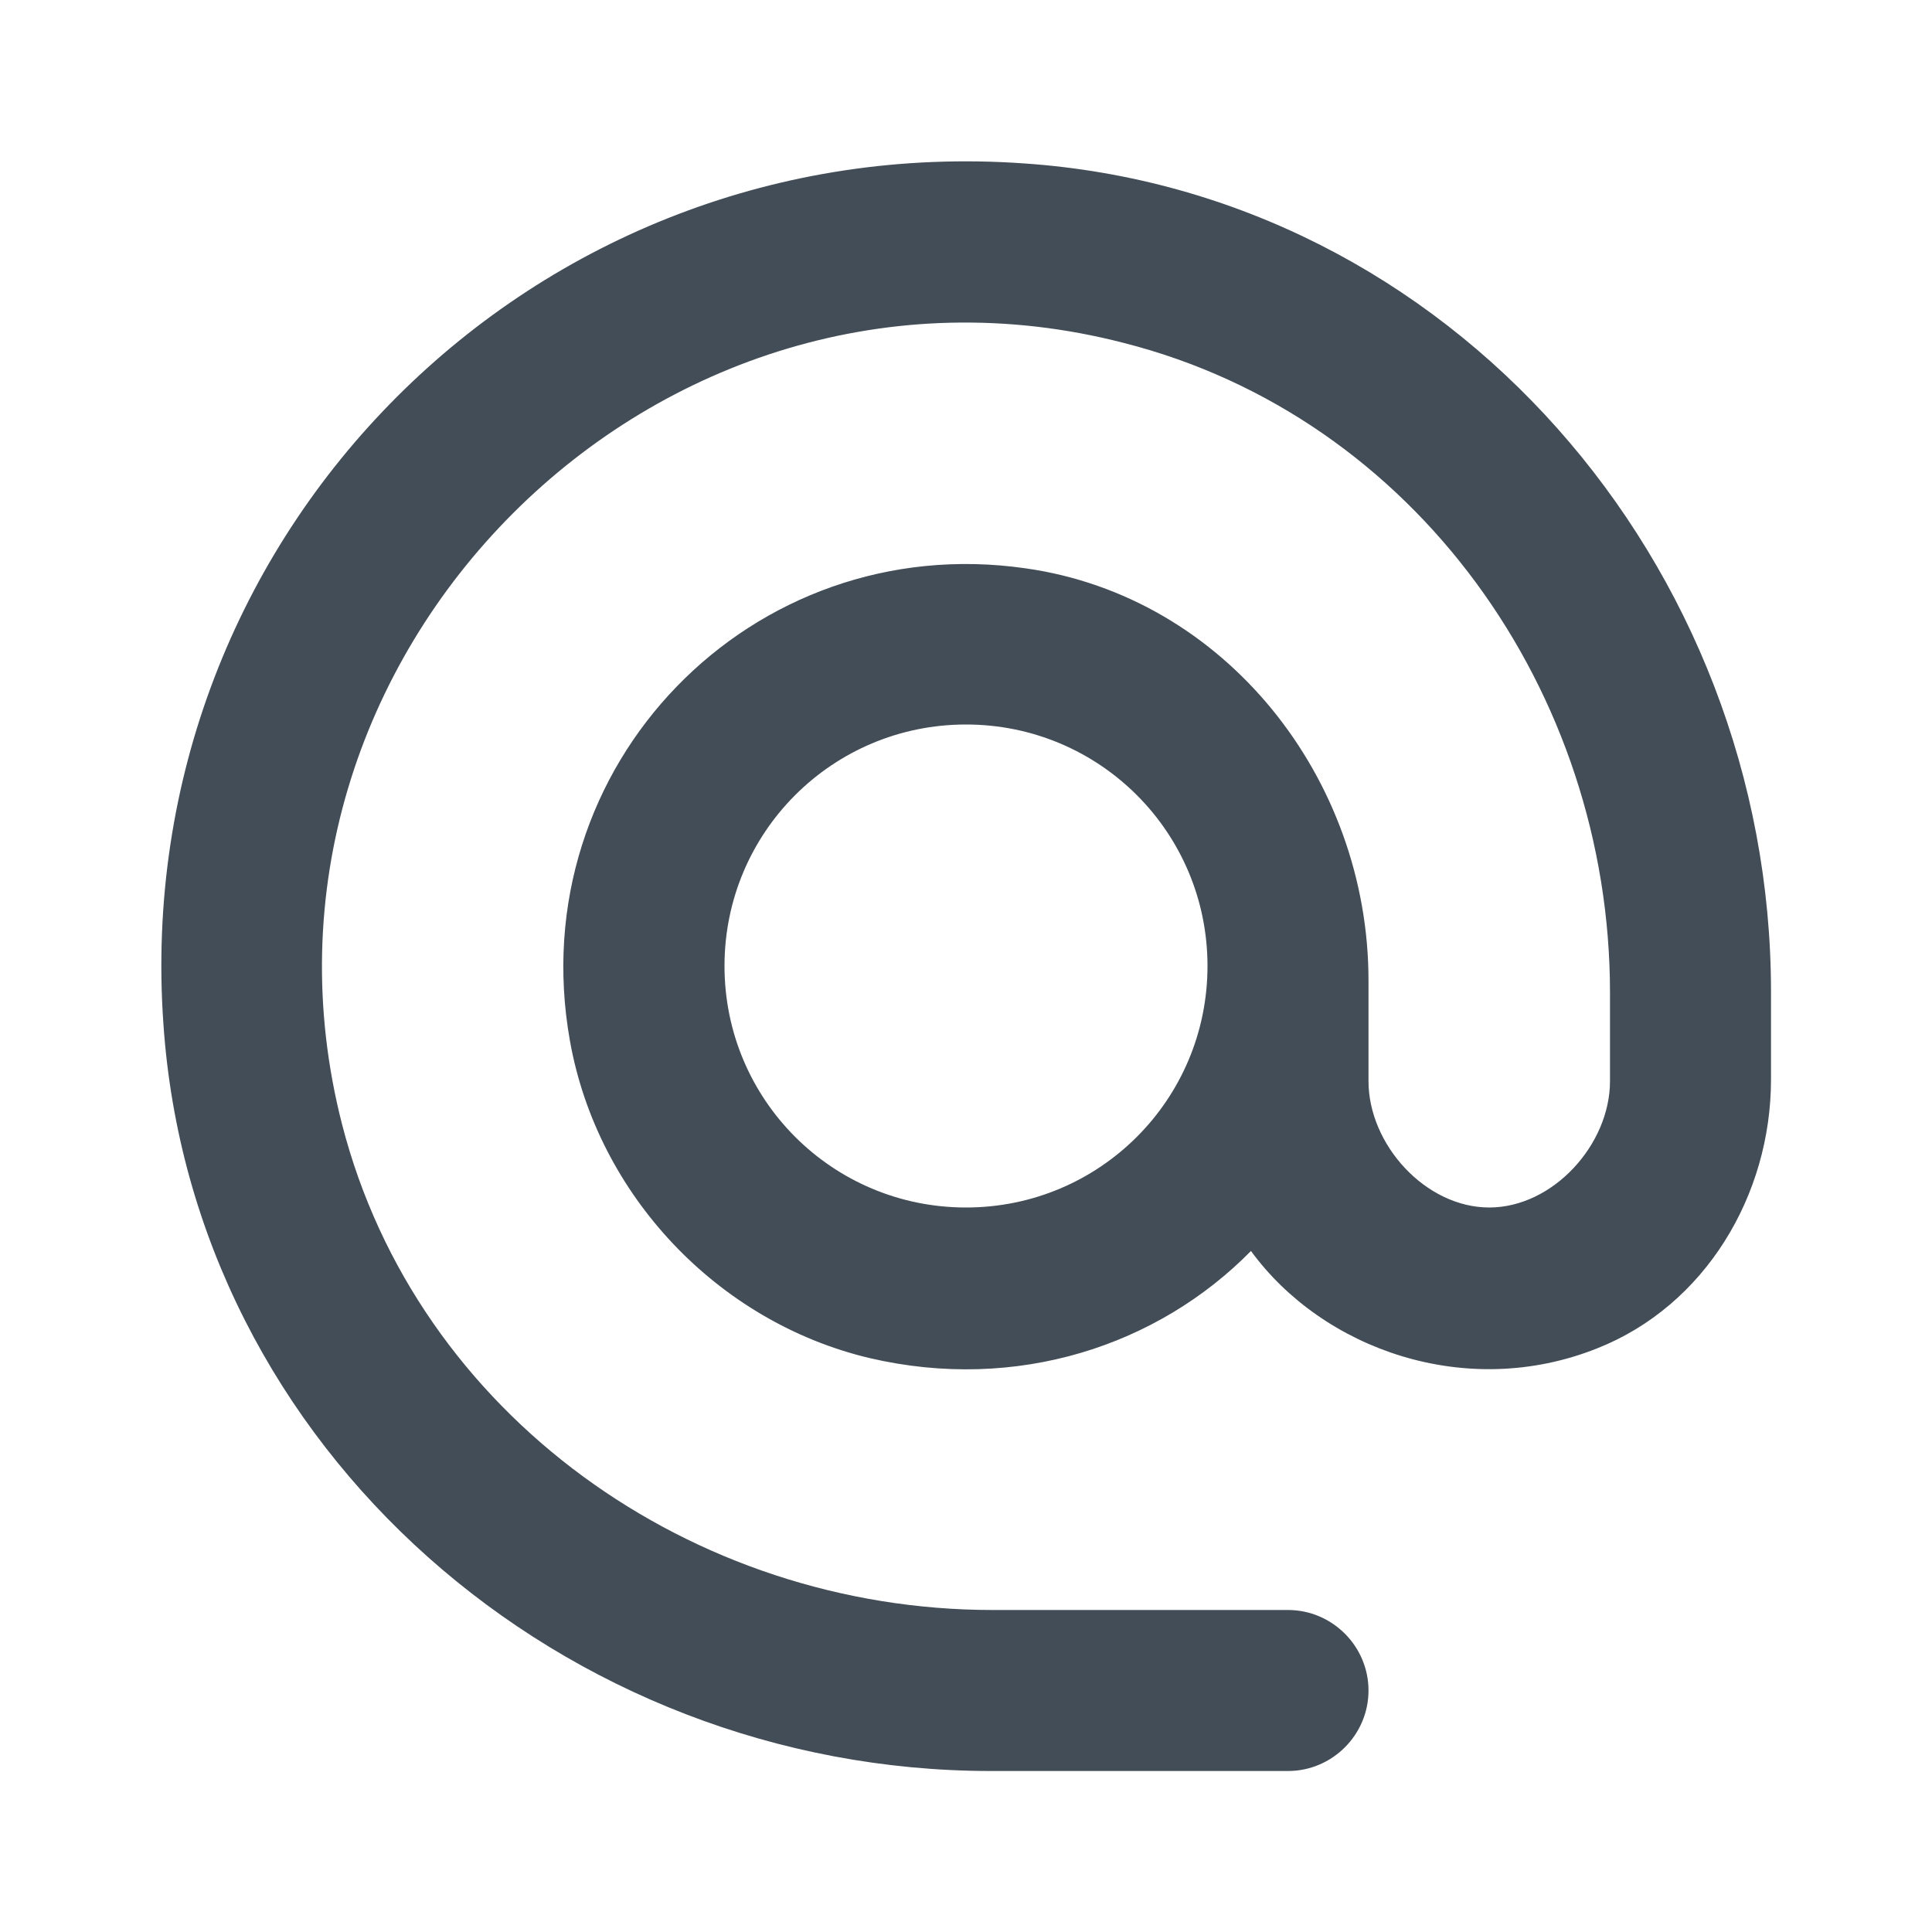
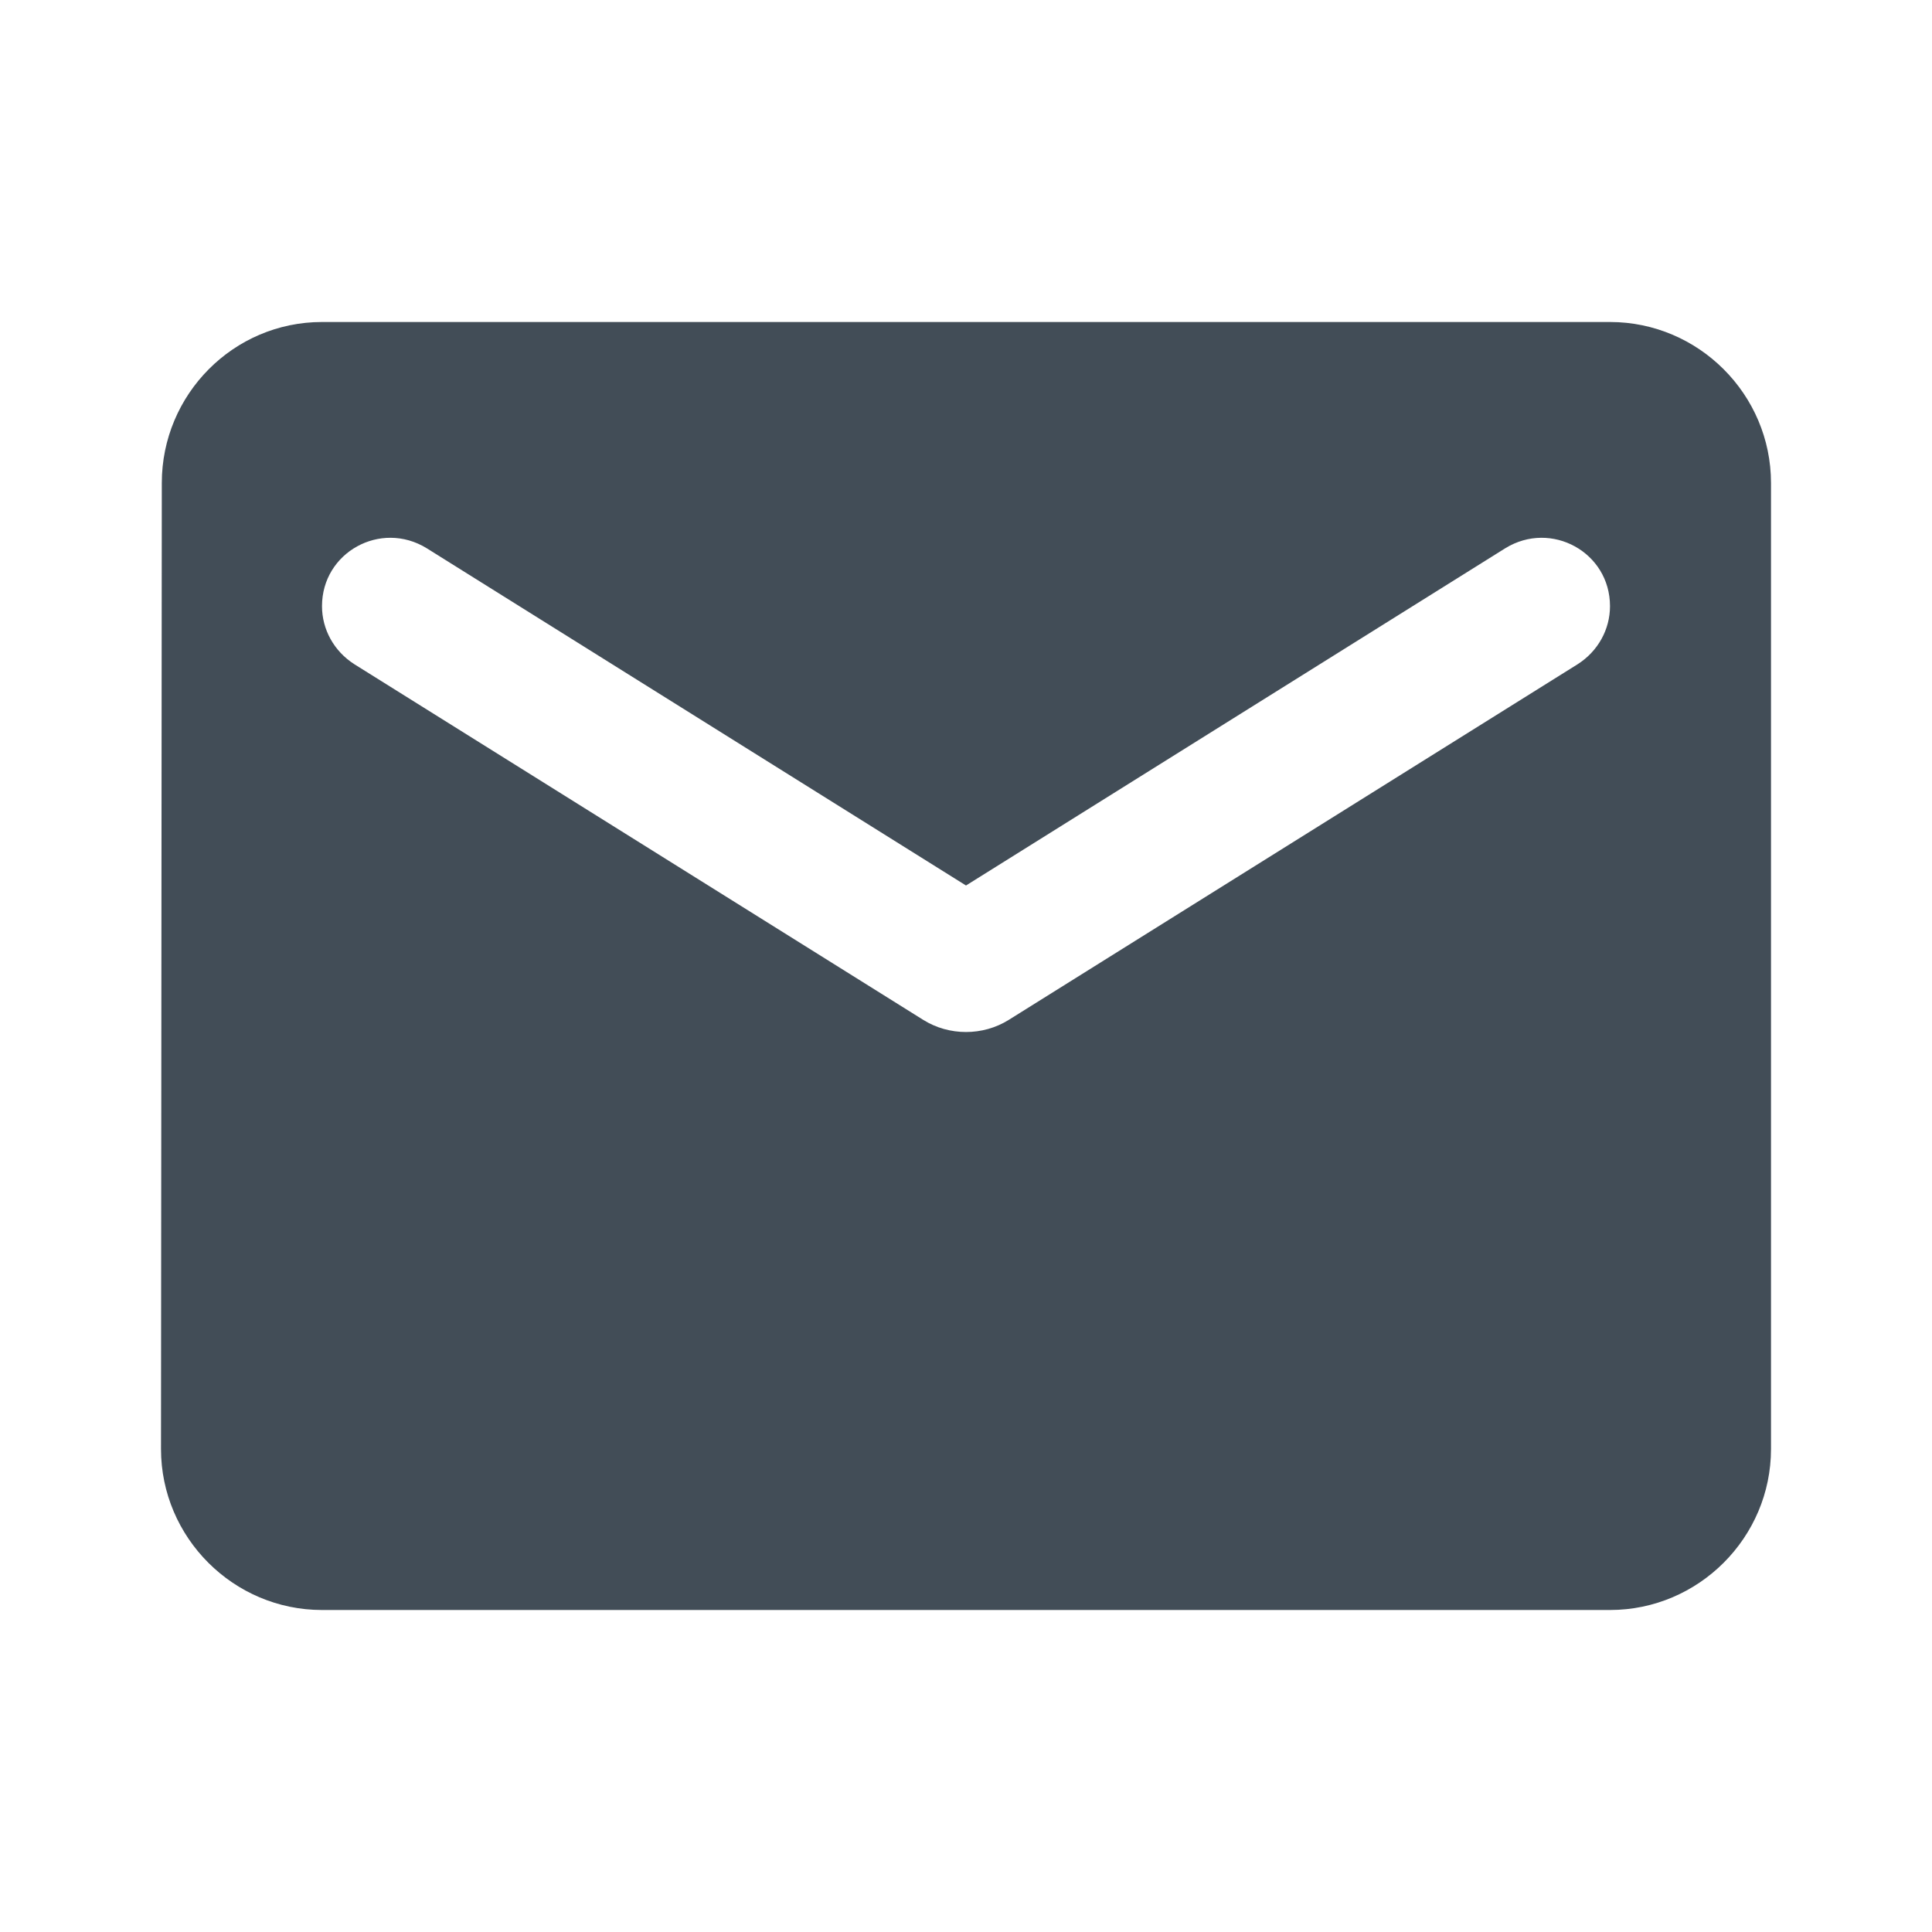
<svg xmlns="http://www.w3.org/2000/svg" width="24" height="24" viewBox="0 0 24 24" fill="none">
-   <path d="M12.72 2.03C6.63 1.6 1.6 6.63 2.03 12.72C2.39 18.01 7.01 22 12.31 22H16C16.55 22 17 21.55 17 21C17 20.45 16.55 20 16 20H12.33C8.6 20 5.18 17.58 4.25 13.97C2.76 8.17 8.16 2.76 13.96 4.26C17.58 5.18 20 8.6 20 12.33V13.43C20 14.22 19.29 15 18.5 15C17.71 15 17 14.22 17 13.43V12.18C17 9.67 15.22 7.41 12.74 7.06C9.34 6.57 6.47 9.51 7.08 12.93C7.42 14.84 8.91 16.42 10.8 16.87C12.64 17.3 14.39 16.71 15.54 15.54C16.43 16.76 18.21 17.4 19.84 16.75C21.18 16.22 22 14.85 22 13.41V12.32C22 7.01 18.01 2.39 12.72 2.03ZM12 15C10.34 15 9 13.66 9 12C9 10.34 10.34 9 12 9C13.66 9 15 10.34 15 12C15 13.66 13.66 15 12 15Z" fill="#424D57" />
+   <path d="M20 4H4C2.9 4 2.01 4.9 2.01 6L2 18C2 19.1 2.9 20 4 20H20C21.1 20 22 19.1 22 18V6C22 4.9 21.1 4 20 4ZM19.6 8.25L12.53 12.67C12.21 12.87 11.79 12.87 11.47 12.67L4.4 8.25C4.15 8.09 4 7.82 4 7.53C4 6.86 4.73 6.46 5.3 6.81L12 11L18.7 6.81C19.27 6.46 20 6.86 20 7.53C20 7.82 19.85 8.09 19.6 8.25Z" fill="#424D57" />
</svg>
